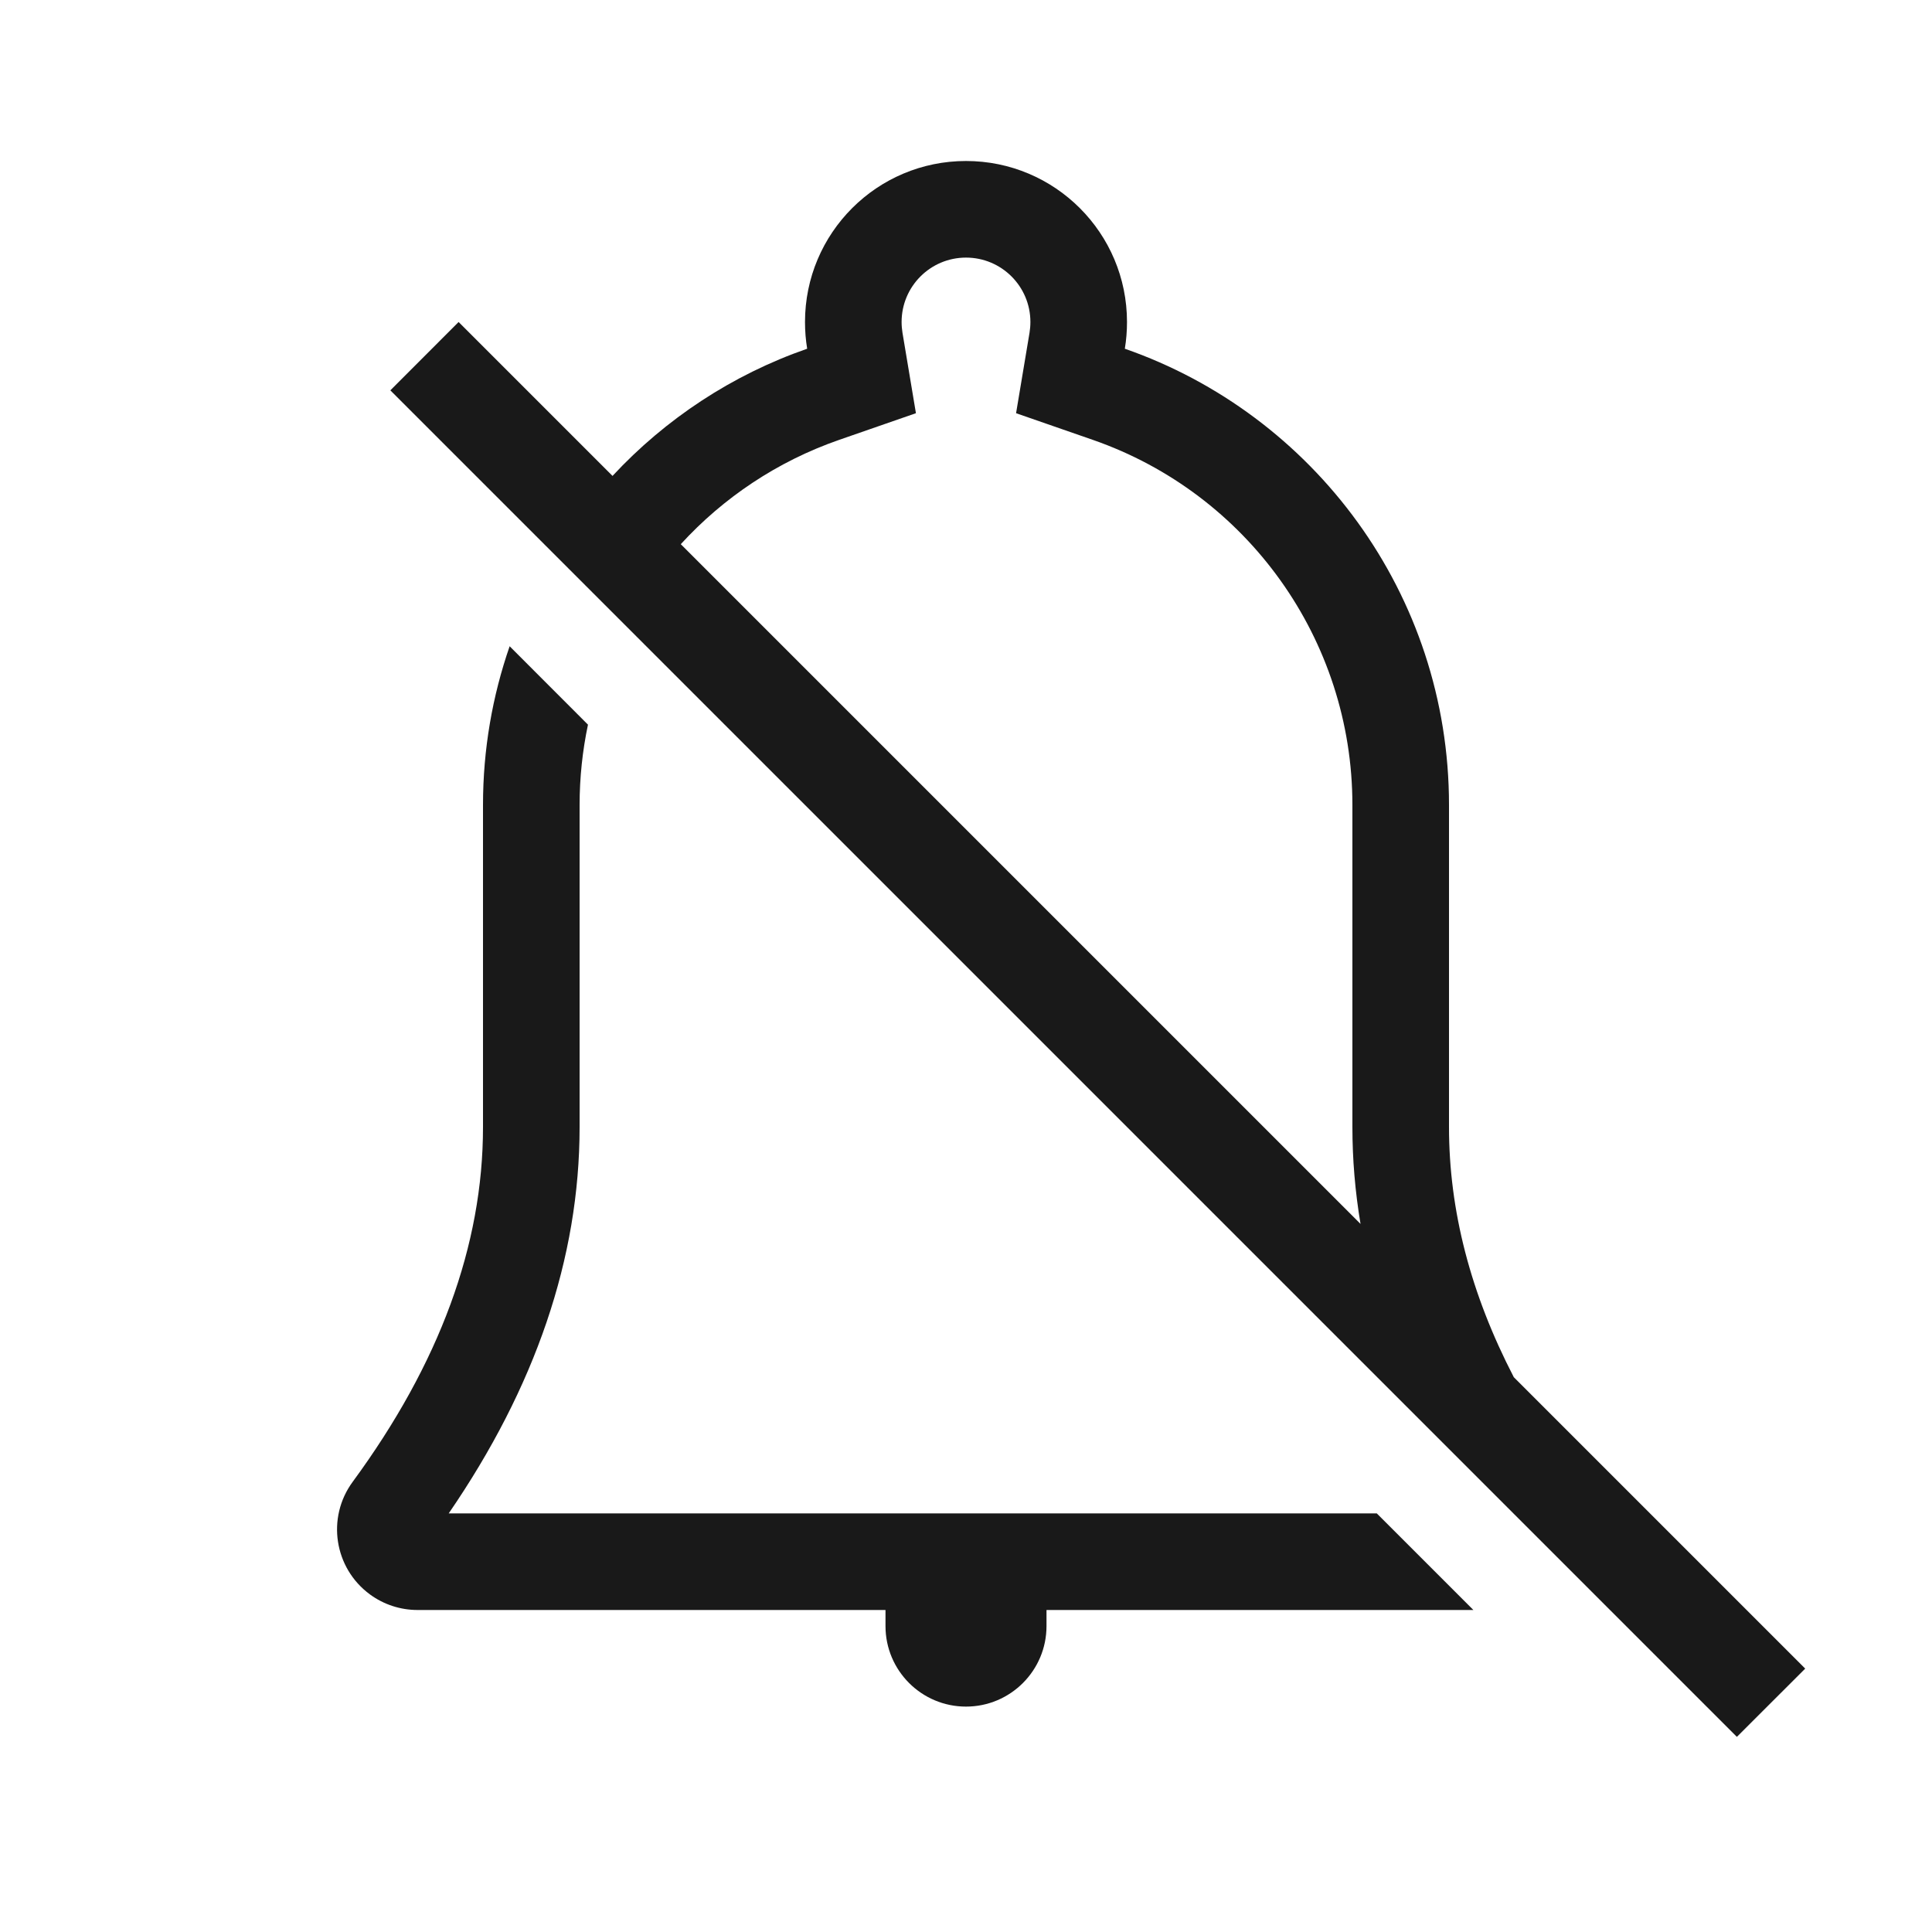
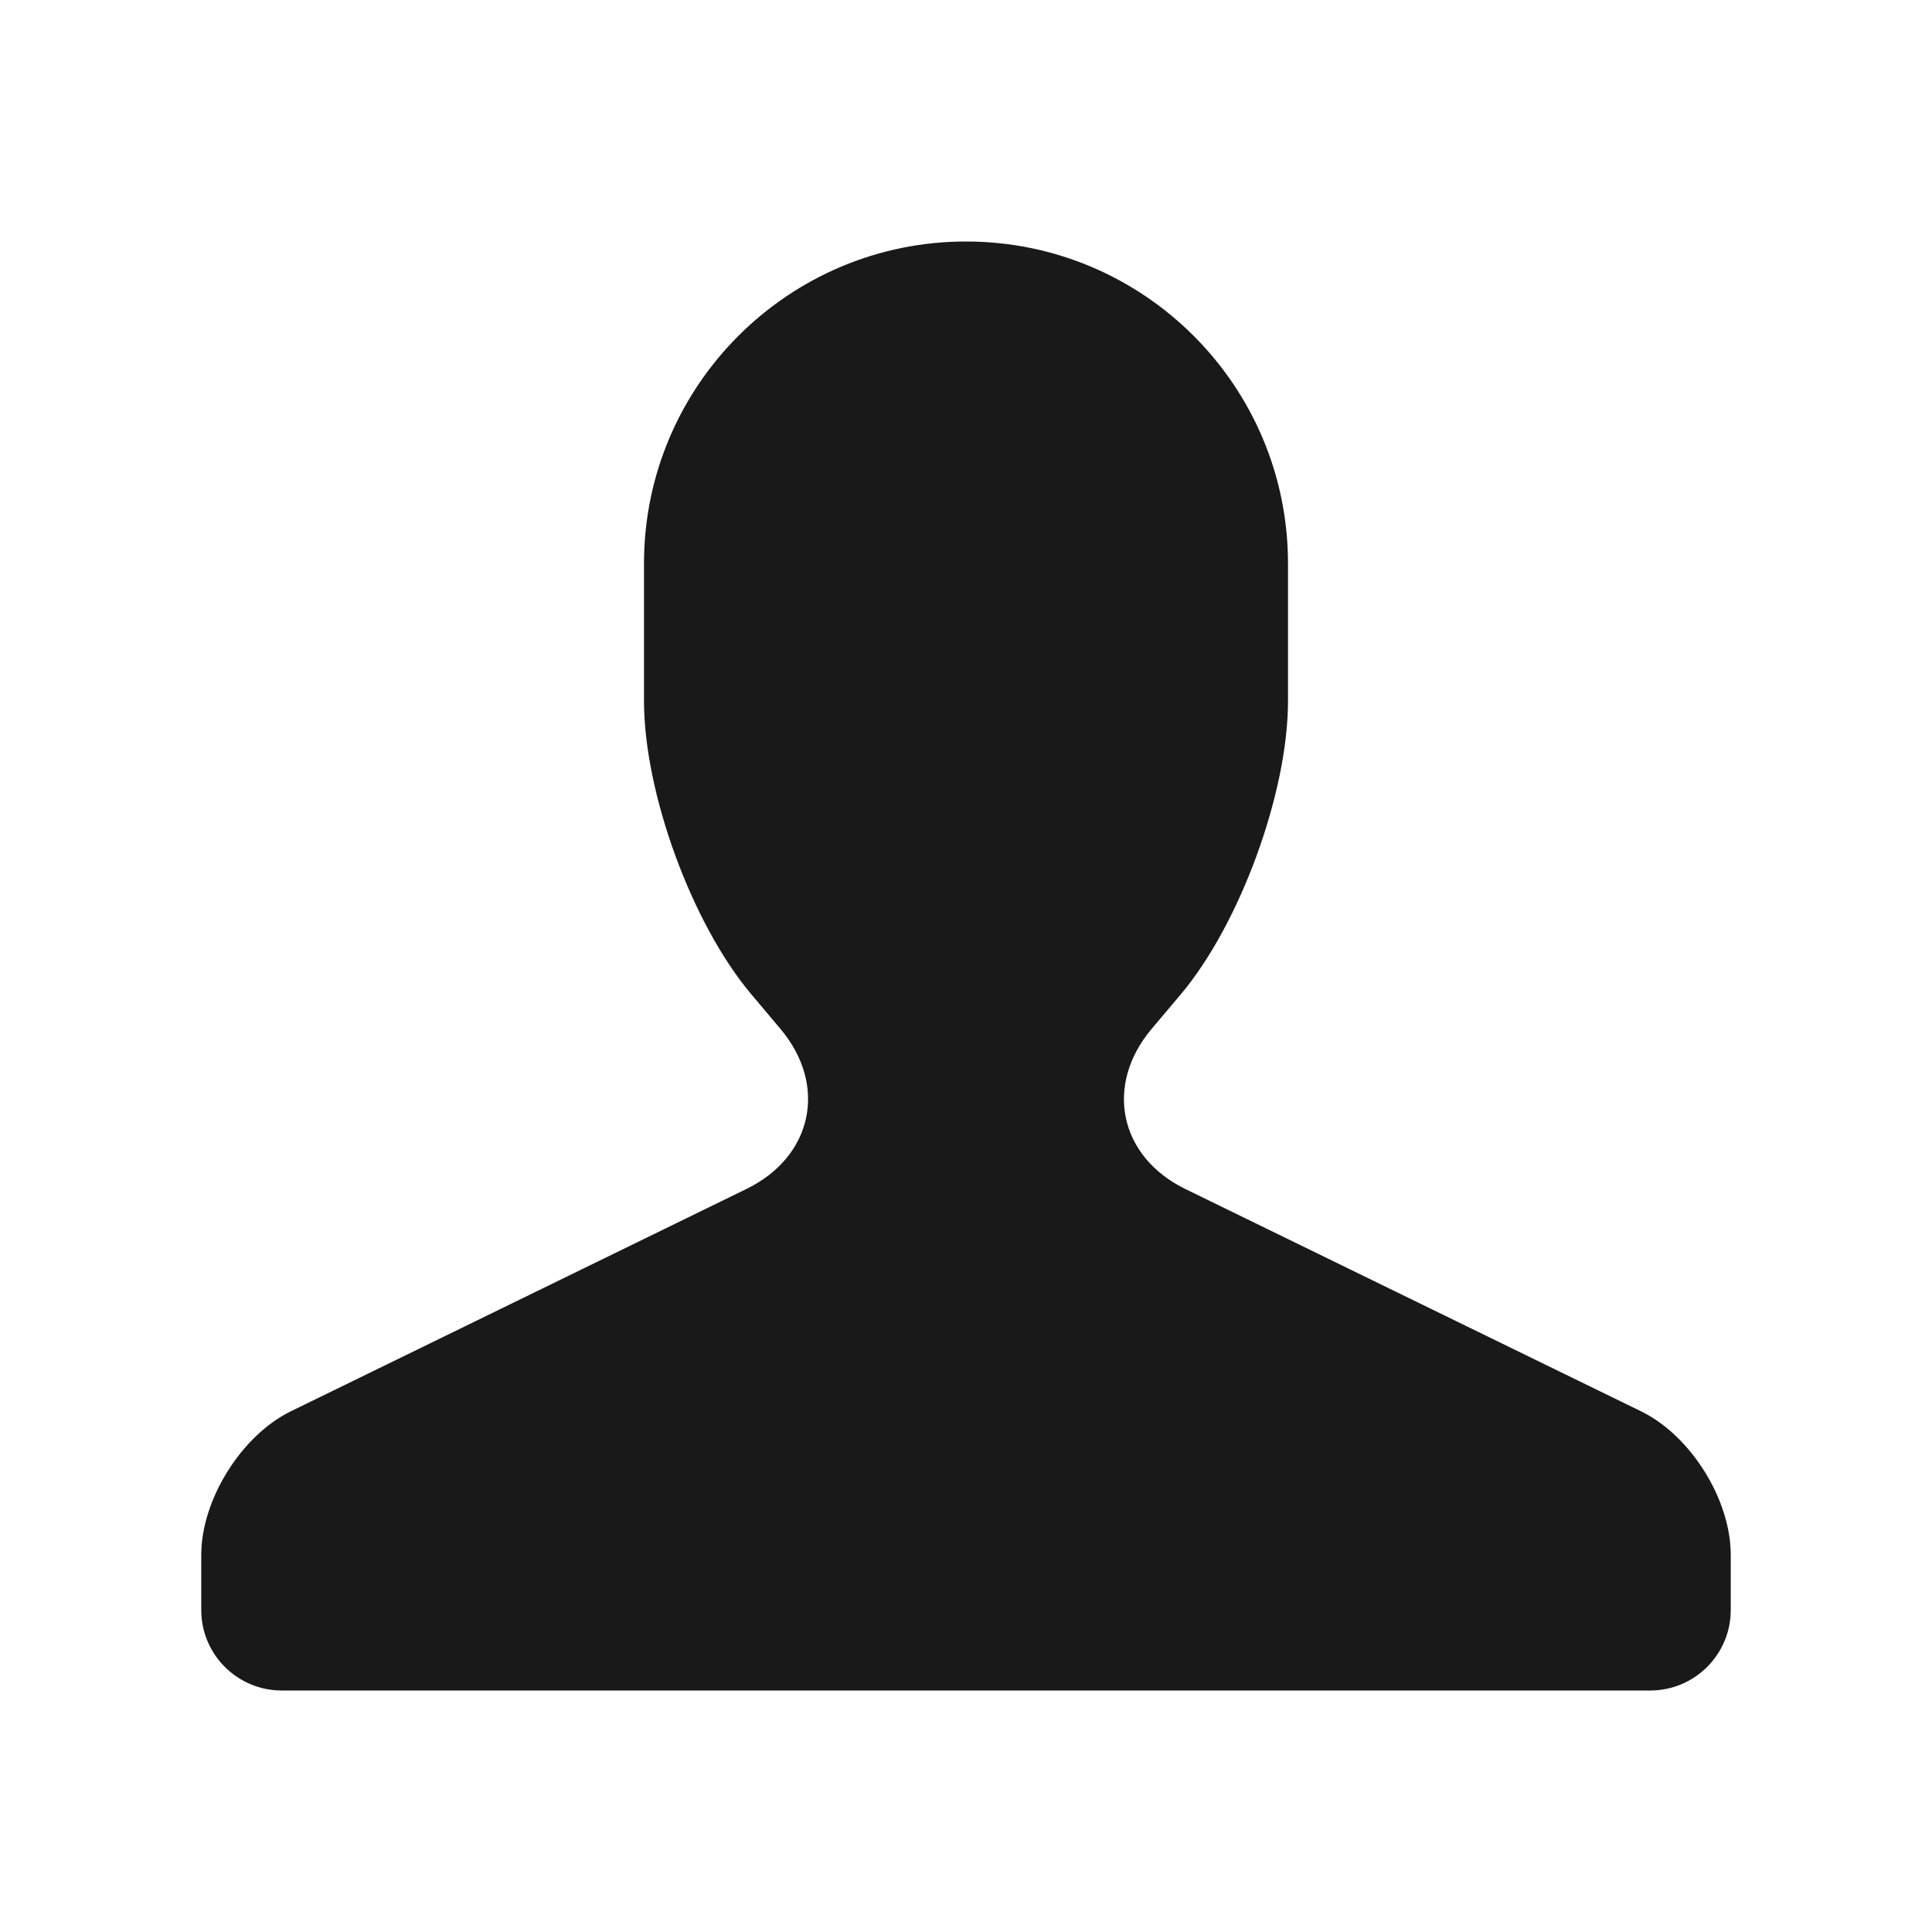
<svg xmlns="http://www.w3.org/2000/svg" width="24" height="24" viewBox="0 0 24 24" fill="none">
-   <path fill-rule="evenodd" clip-rule="evenodd" d="M10 4C10 2.895 10.895 2 12 2C13.105 2 14 2.895 14 4C14 4.113 13.991 4.224 13.973 4.332C16.317 5.148 18 7.377 18 10V14C18 15.036 18.268 16.072 18.805 17.108L22.425 20.728L21.576 21.576L19.608 19.608L17.829 17.829L7.756 7.756L6.876 6.876L4.849 4.849L5.697 4L7.609 5.912C8.267 5.204 9.095 4.656 10.027 4.332C10.009 4.224 10 4.113 10 4ZM16.8 14C16.8 14.403 16.834 14.804 16.901 15.204L8.457 6.76C8.985 6.183 9.655 5.732 10.422 5.465L11.378 5.133L11.211 4.134C11.204 4.09 11.2 4.046 11.2 4C11.2 3.558 11.558 3.2 12 3.2C12.442 3.2 12.8 3.558 12.8 4C12.8 4.046 12.796 4.09 12.789 4.134L12.622 5.133L13.578 5.465C15.491 6.131 16.8 7.941 16.8 10V14ZM6.331 8.028C6.117 8.646 6 9.309 6 10V14C6 15.469 5.46 16.939 4.381 18.408C4.054 18.853 4.15 19.479 4.595 19.806C4.766 19.932 4.974 20 5.187 20H11V20.2C11 20.752 11.448 21.2 12 21.2C12.552 21.2 13 20.752 13 20.2V20L18.303 20L17.103 18.8L12 18.8H5.574C6.648 17.235 7.2 15.63 7.2 14V10C7.2 9.659 7.236 9.325 7.304 9.002L6.331 8.028Z" fill="black" fill-opacity="0.9" />
+   <path fill-rule="evenodd" clip-rule="evenodd" d="M3.5 21C2.948 21 2.5 20.552 2.5 20L2.5 19.316C2.5 18.63 2.998 17.832 3.614 17.531L9.274 14.769C10.095 14.368 10.286 13.481 9.693 12.779L9.332 12.35C8.596 11.478 8 9.85 8 8.709V7C8 4.791 9.795 3 12 3C14.209 3 16 4.793 16 7V8.71C16 9.849 15.401 11.483 14.668 12.352L14.307 12.78C13.717 13.479 13.901 14.368 14.726 14.771L20.386 17.532C21.001 17.832 21.5 18.625 21.5 19.316V20C21.5 20.552 21.052 21 20.5 21H3.5Z" fill="black" fill-opacity="0.9" />
</svg>
